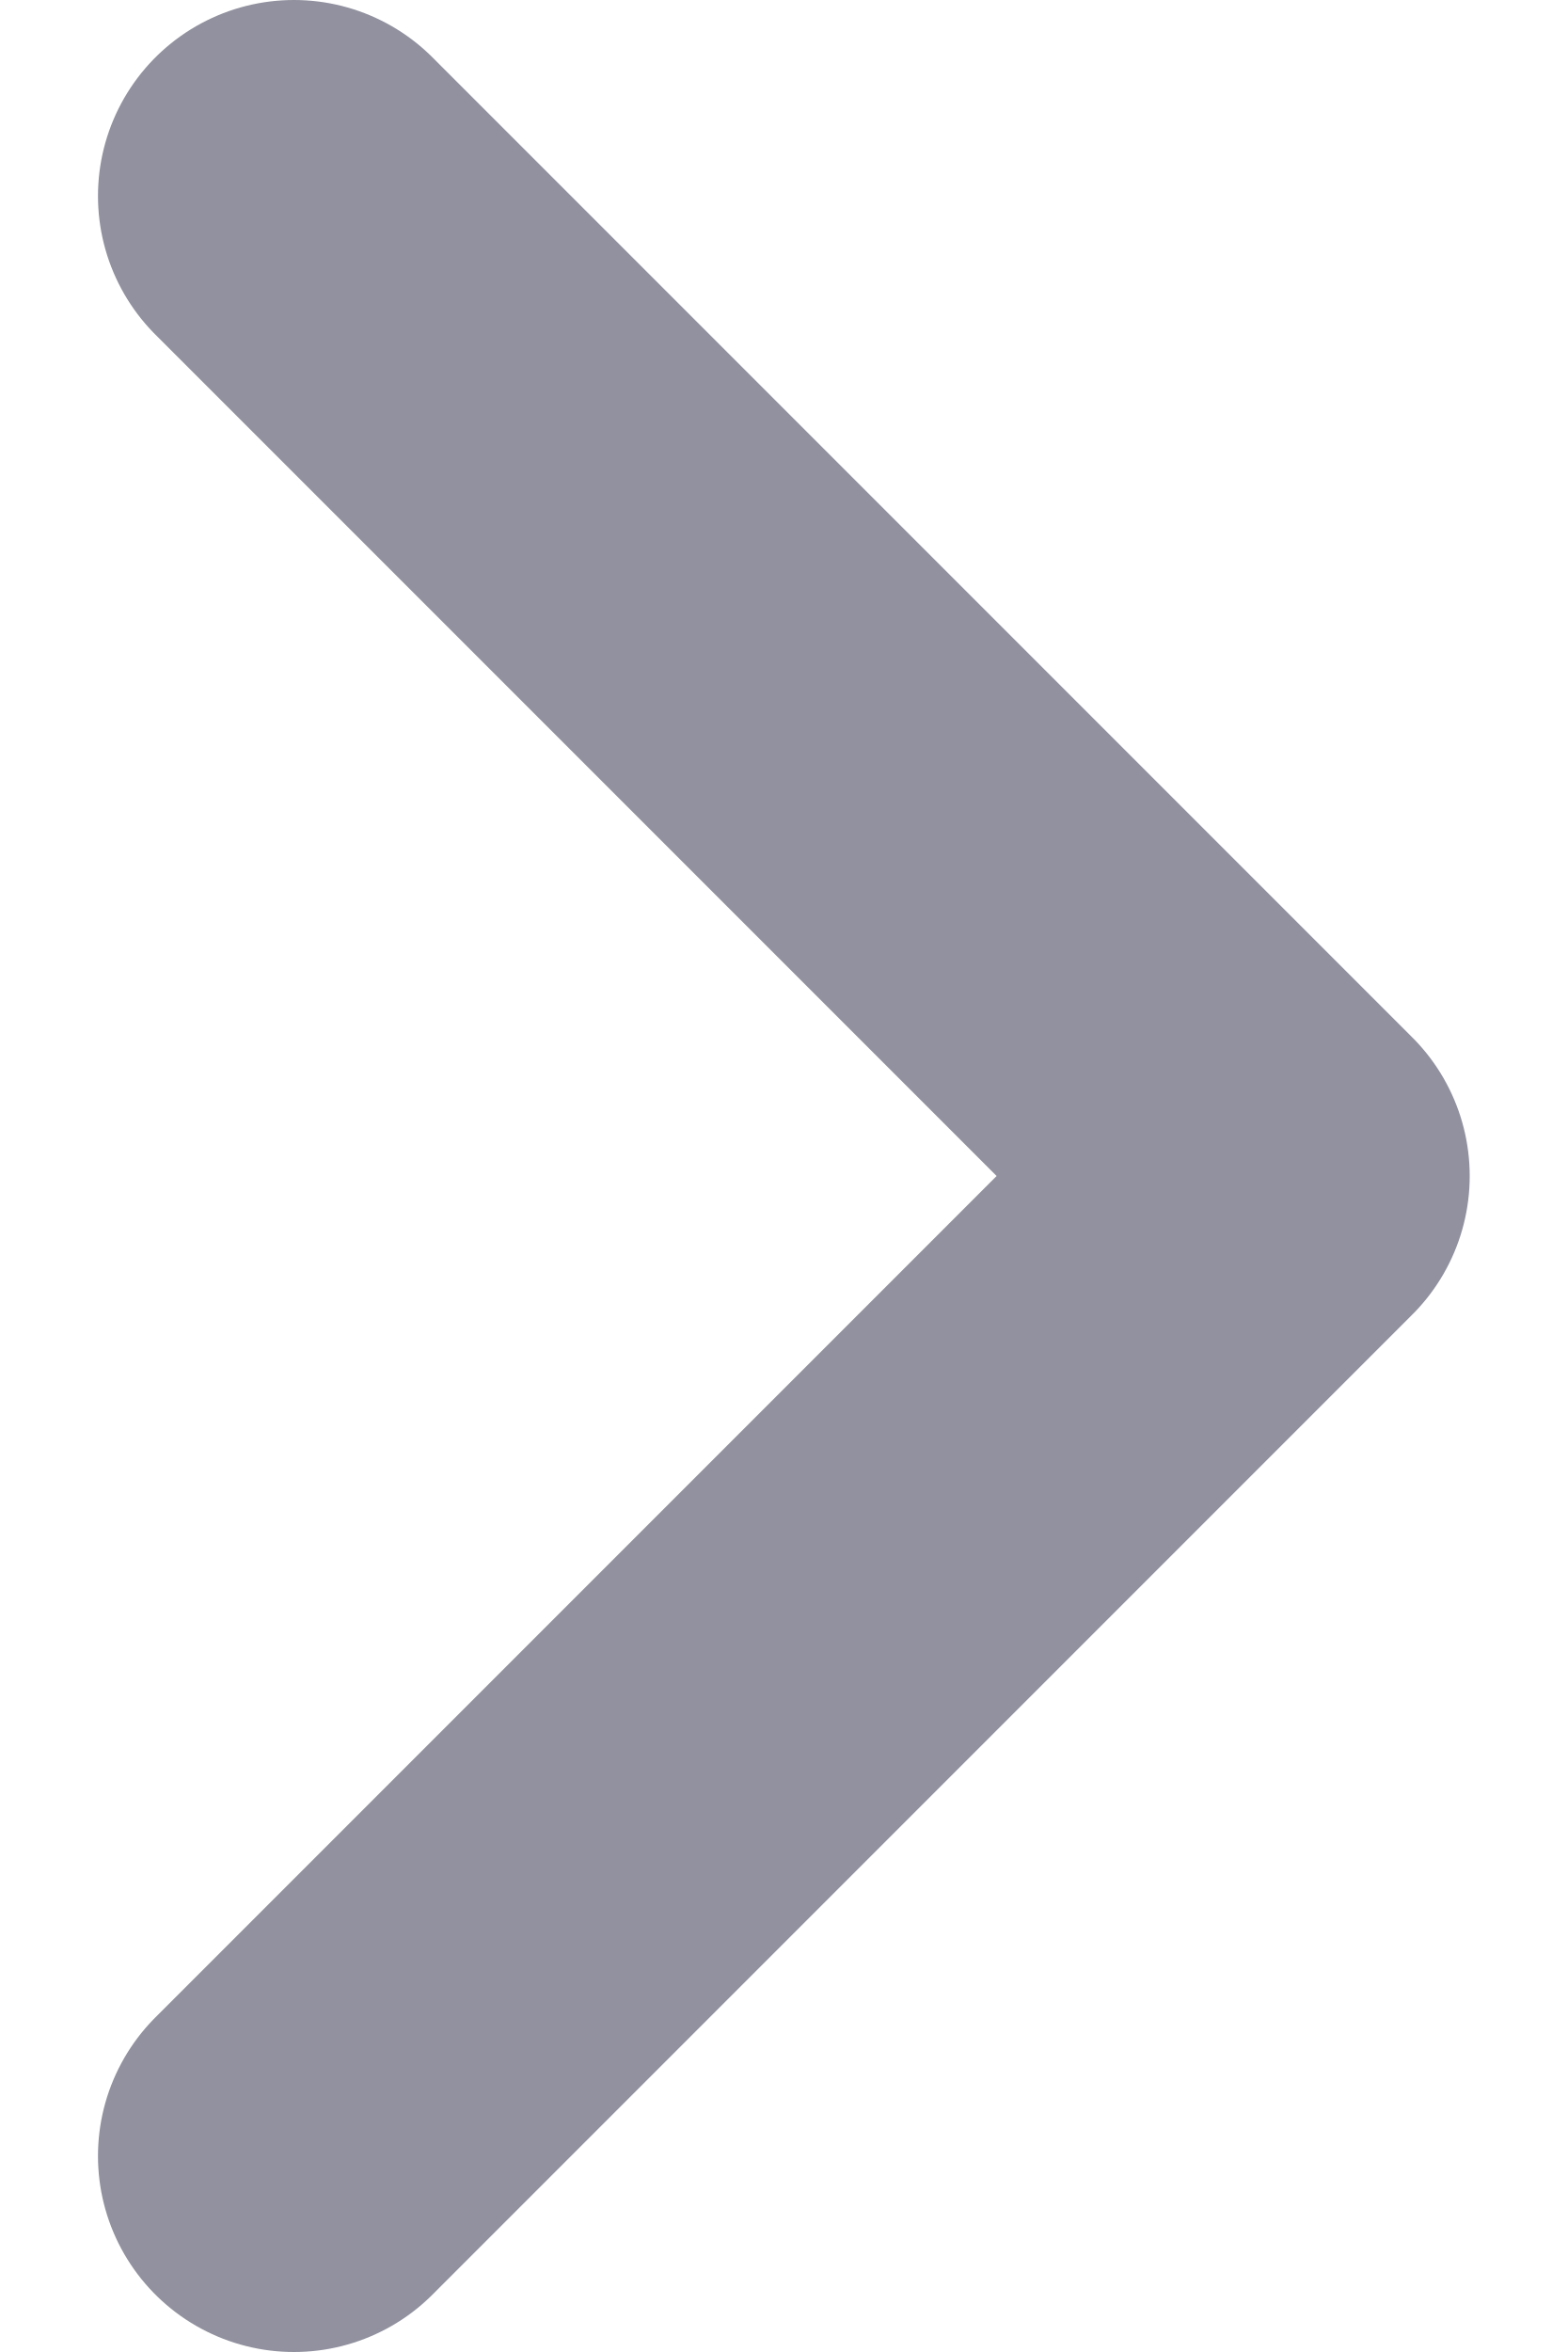
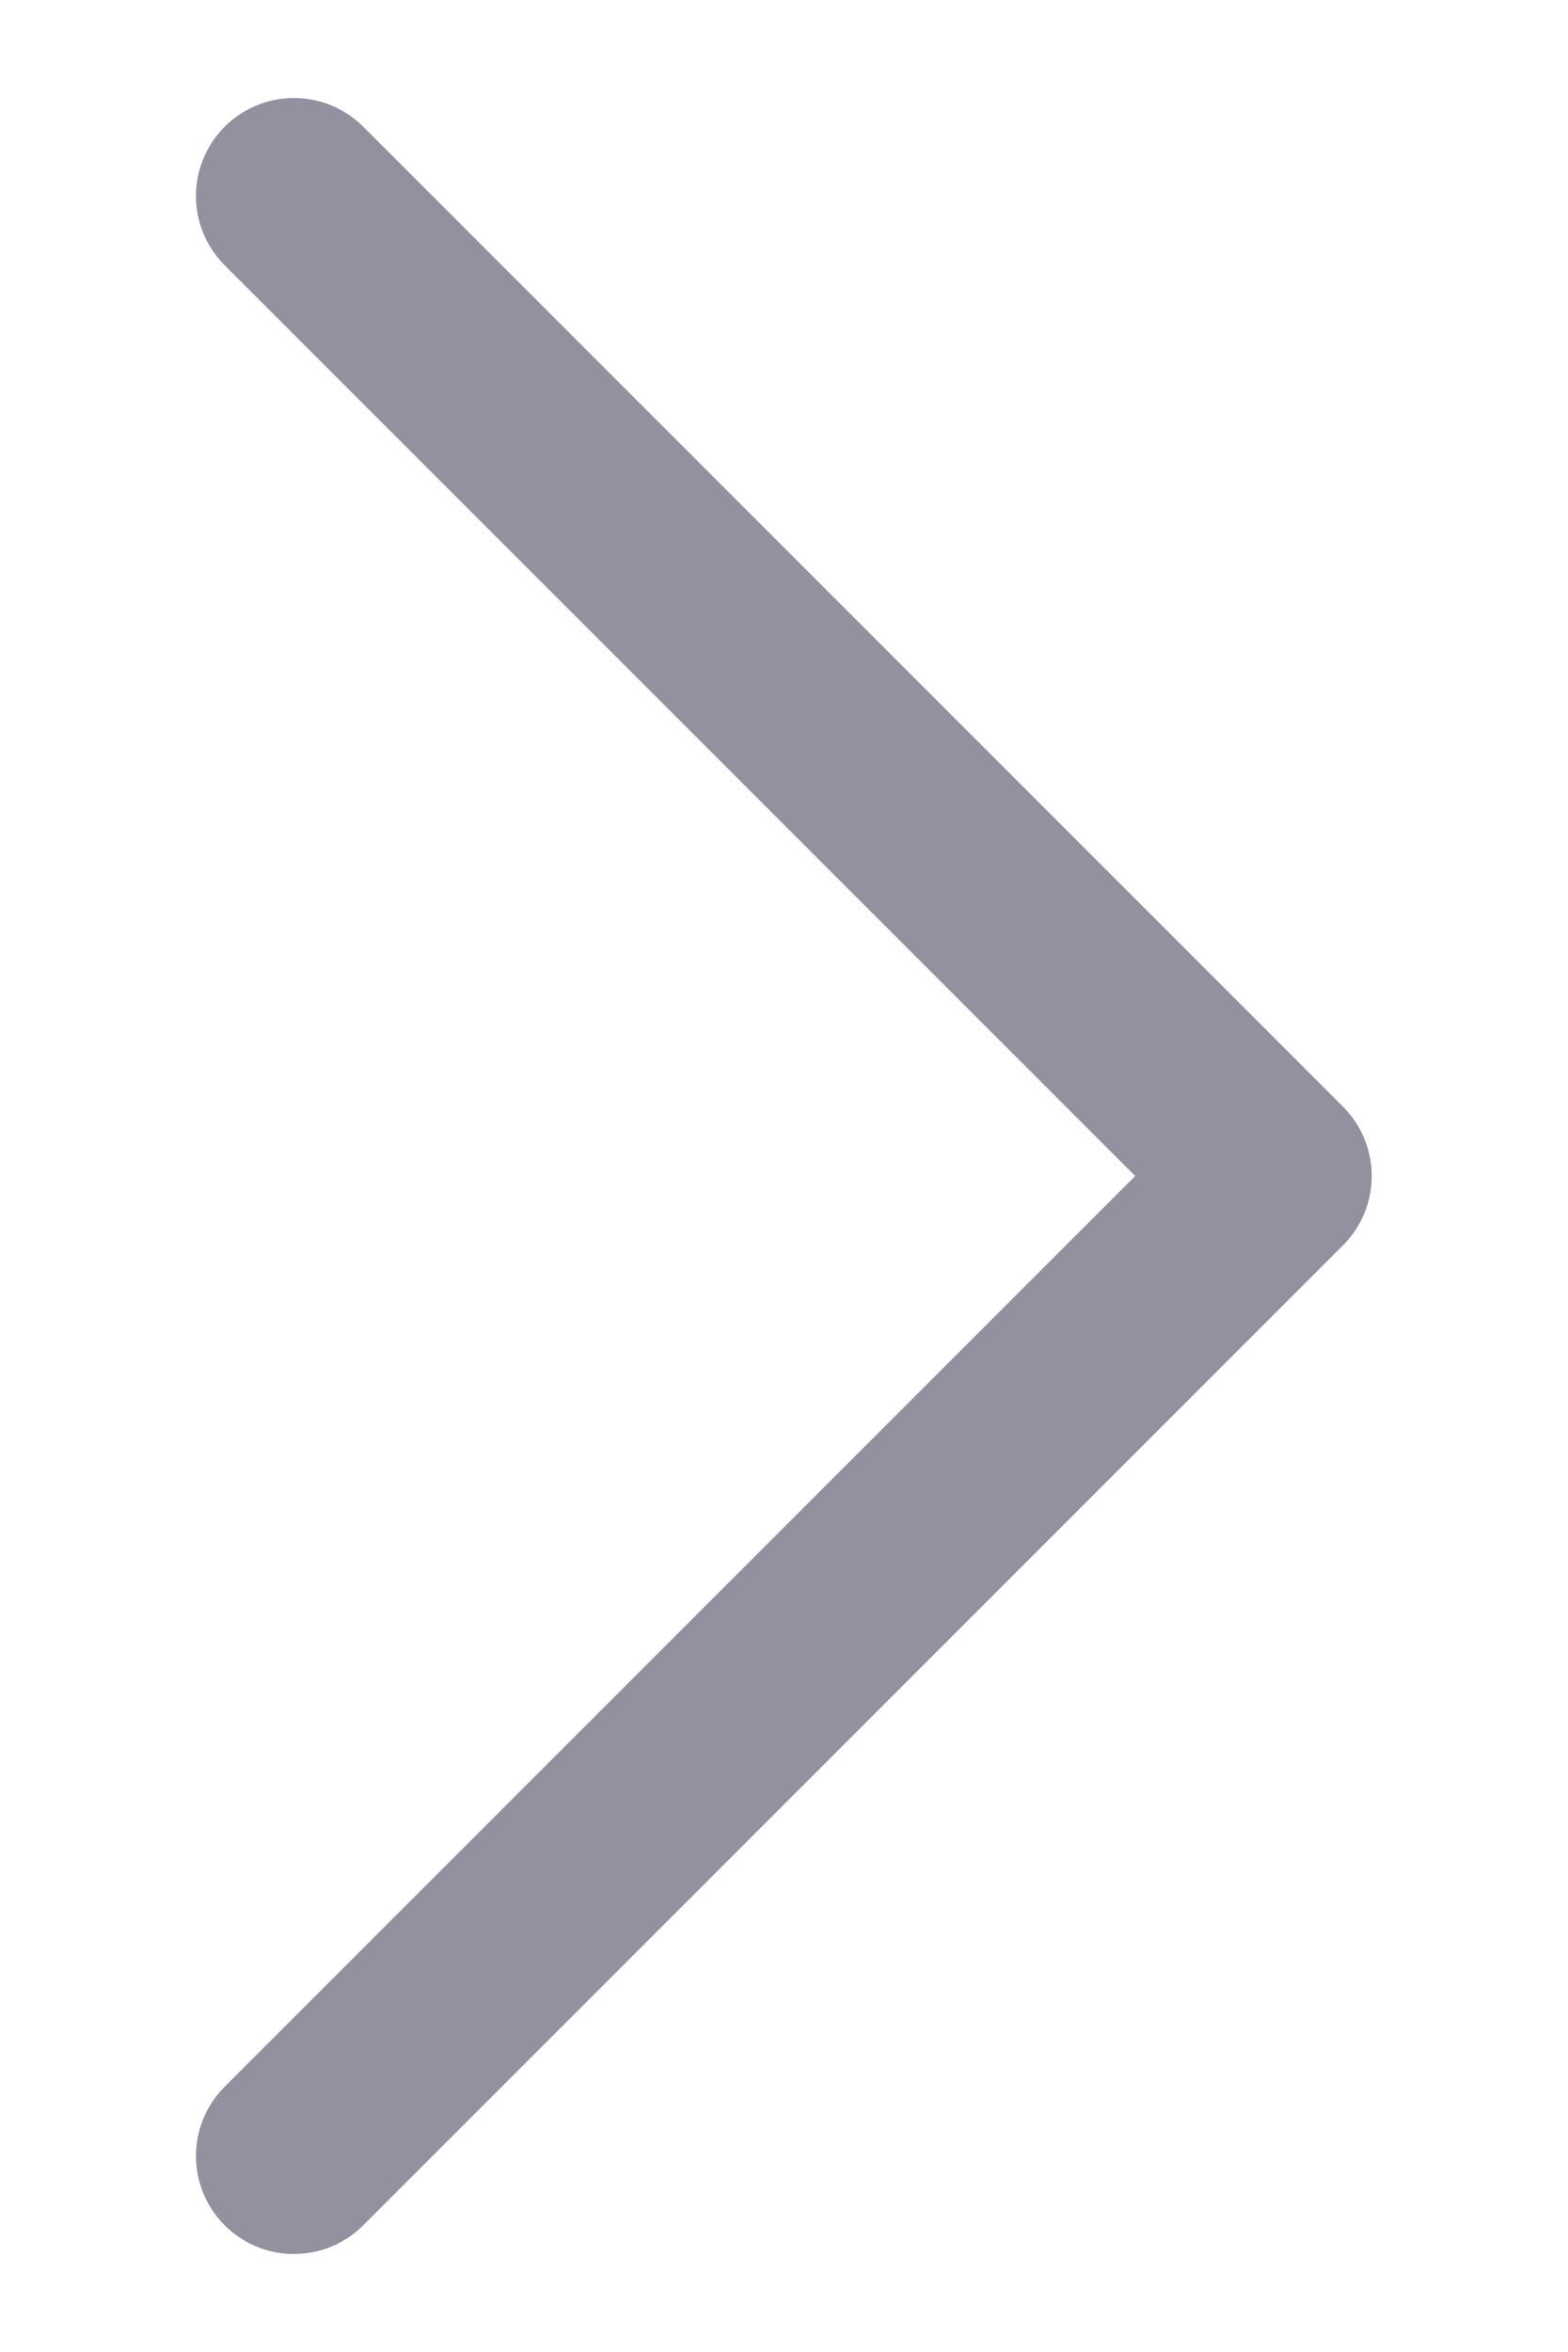
<svg xmlns="http://www.w3.org/2000/svg" width="8" height="12" viewBox="0 0 8 12" fill="none">
-   <path d="M1.5 11L6.5 6L1.5 1" stroke="#91919F" stroke-width="2" stroke-linecap="round" stroke-linejoin="round" />
+   <path d="M1.5 11L6.5 6L1.5 1" stroke="#91919F" stroke-width="1" stroke-linecap="round" stroke-linejoin="round" />
</svg>
